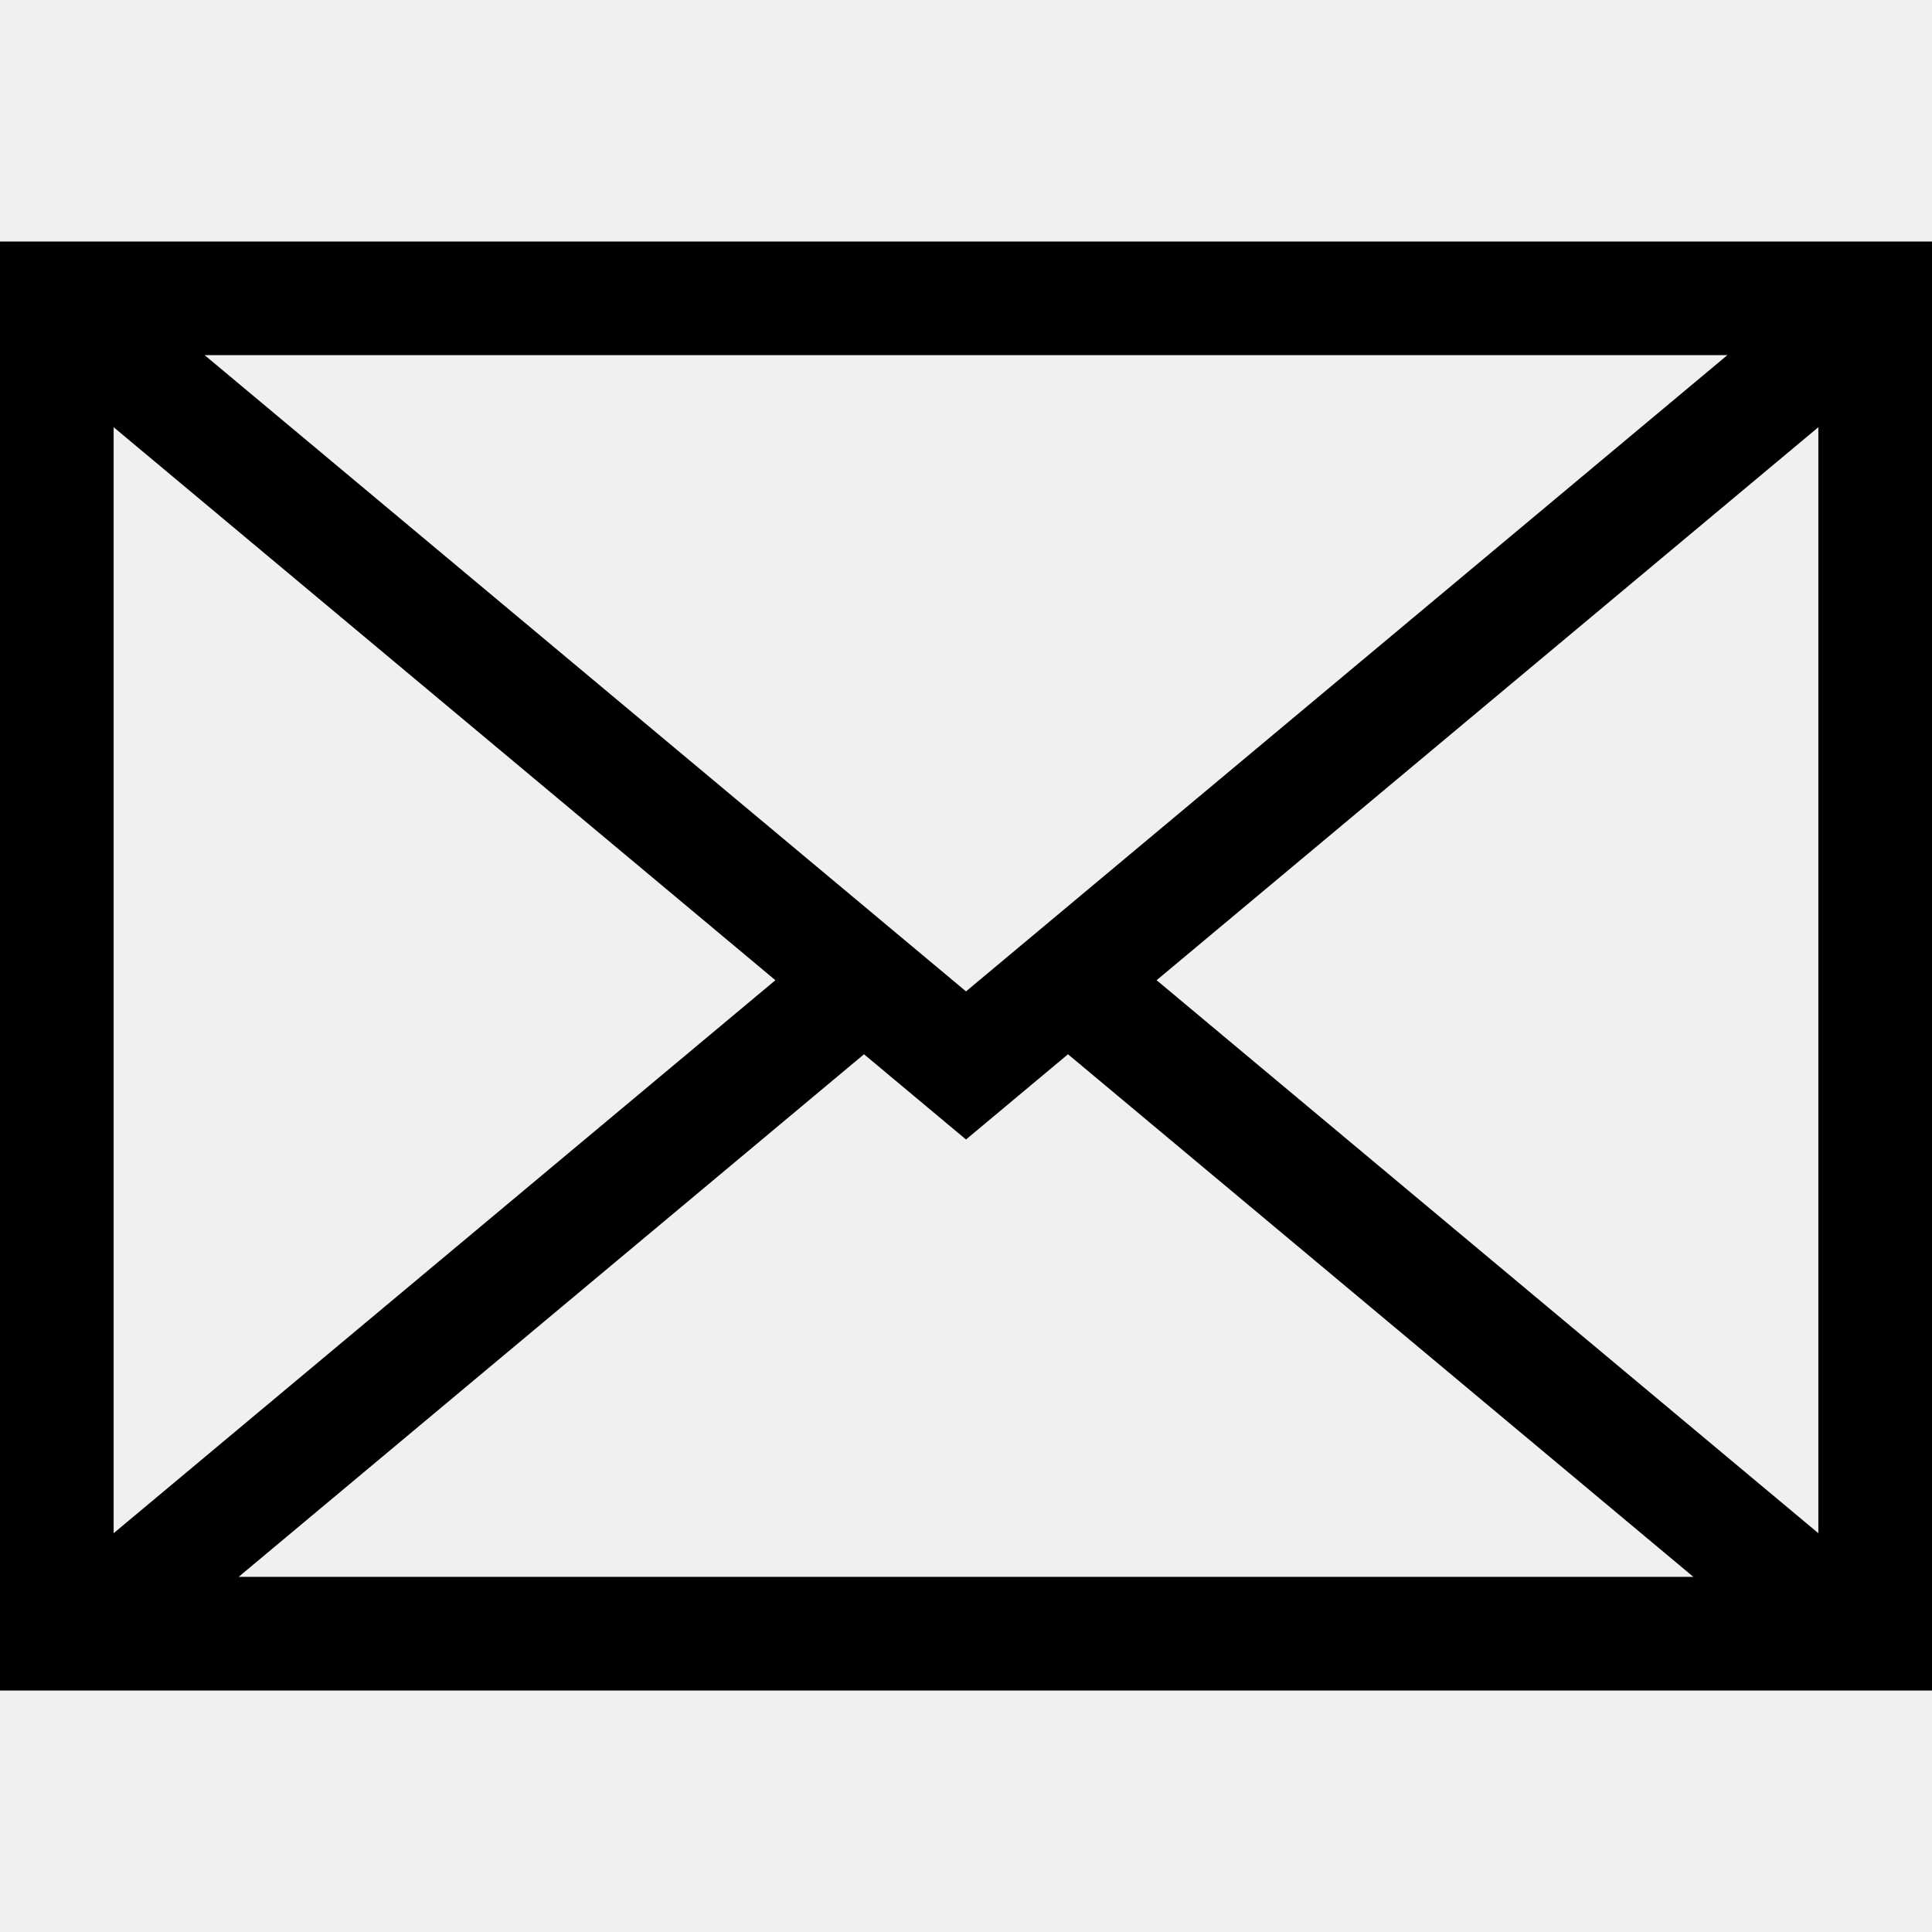
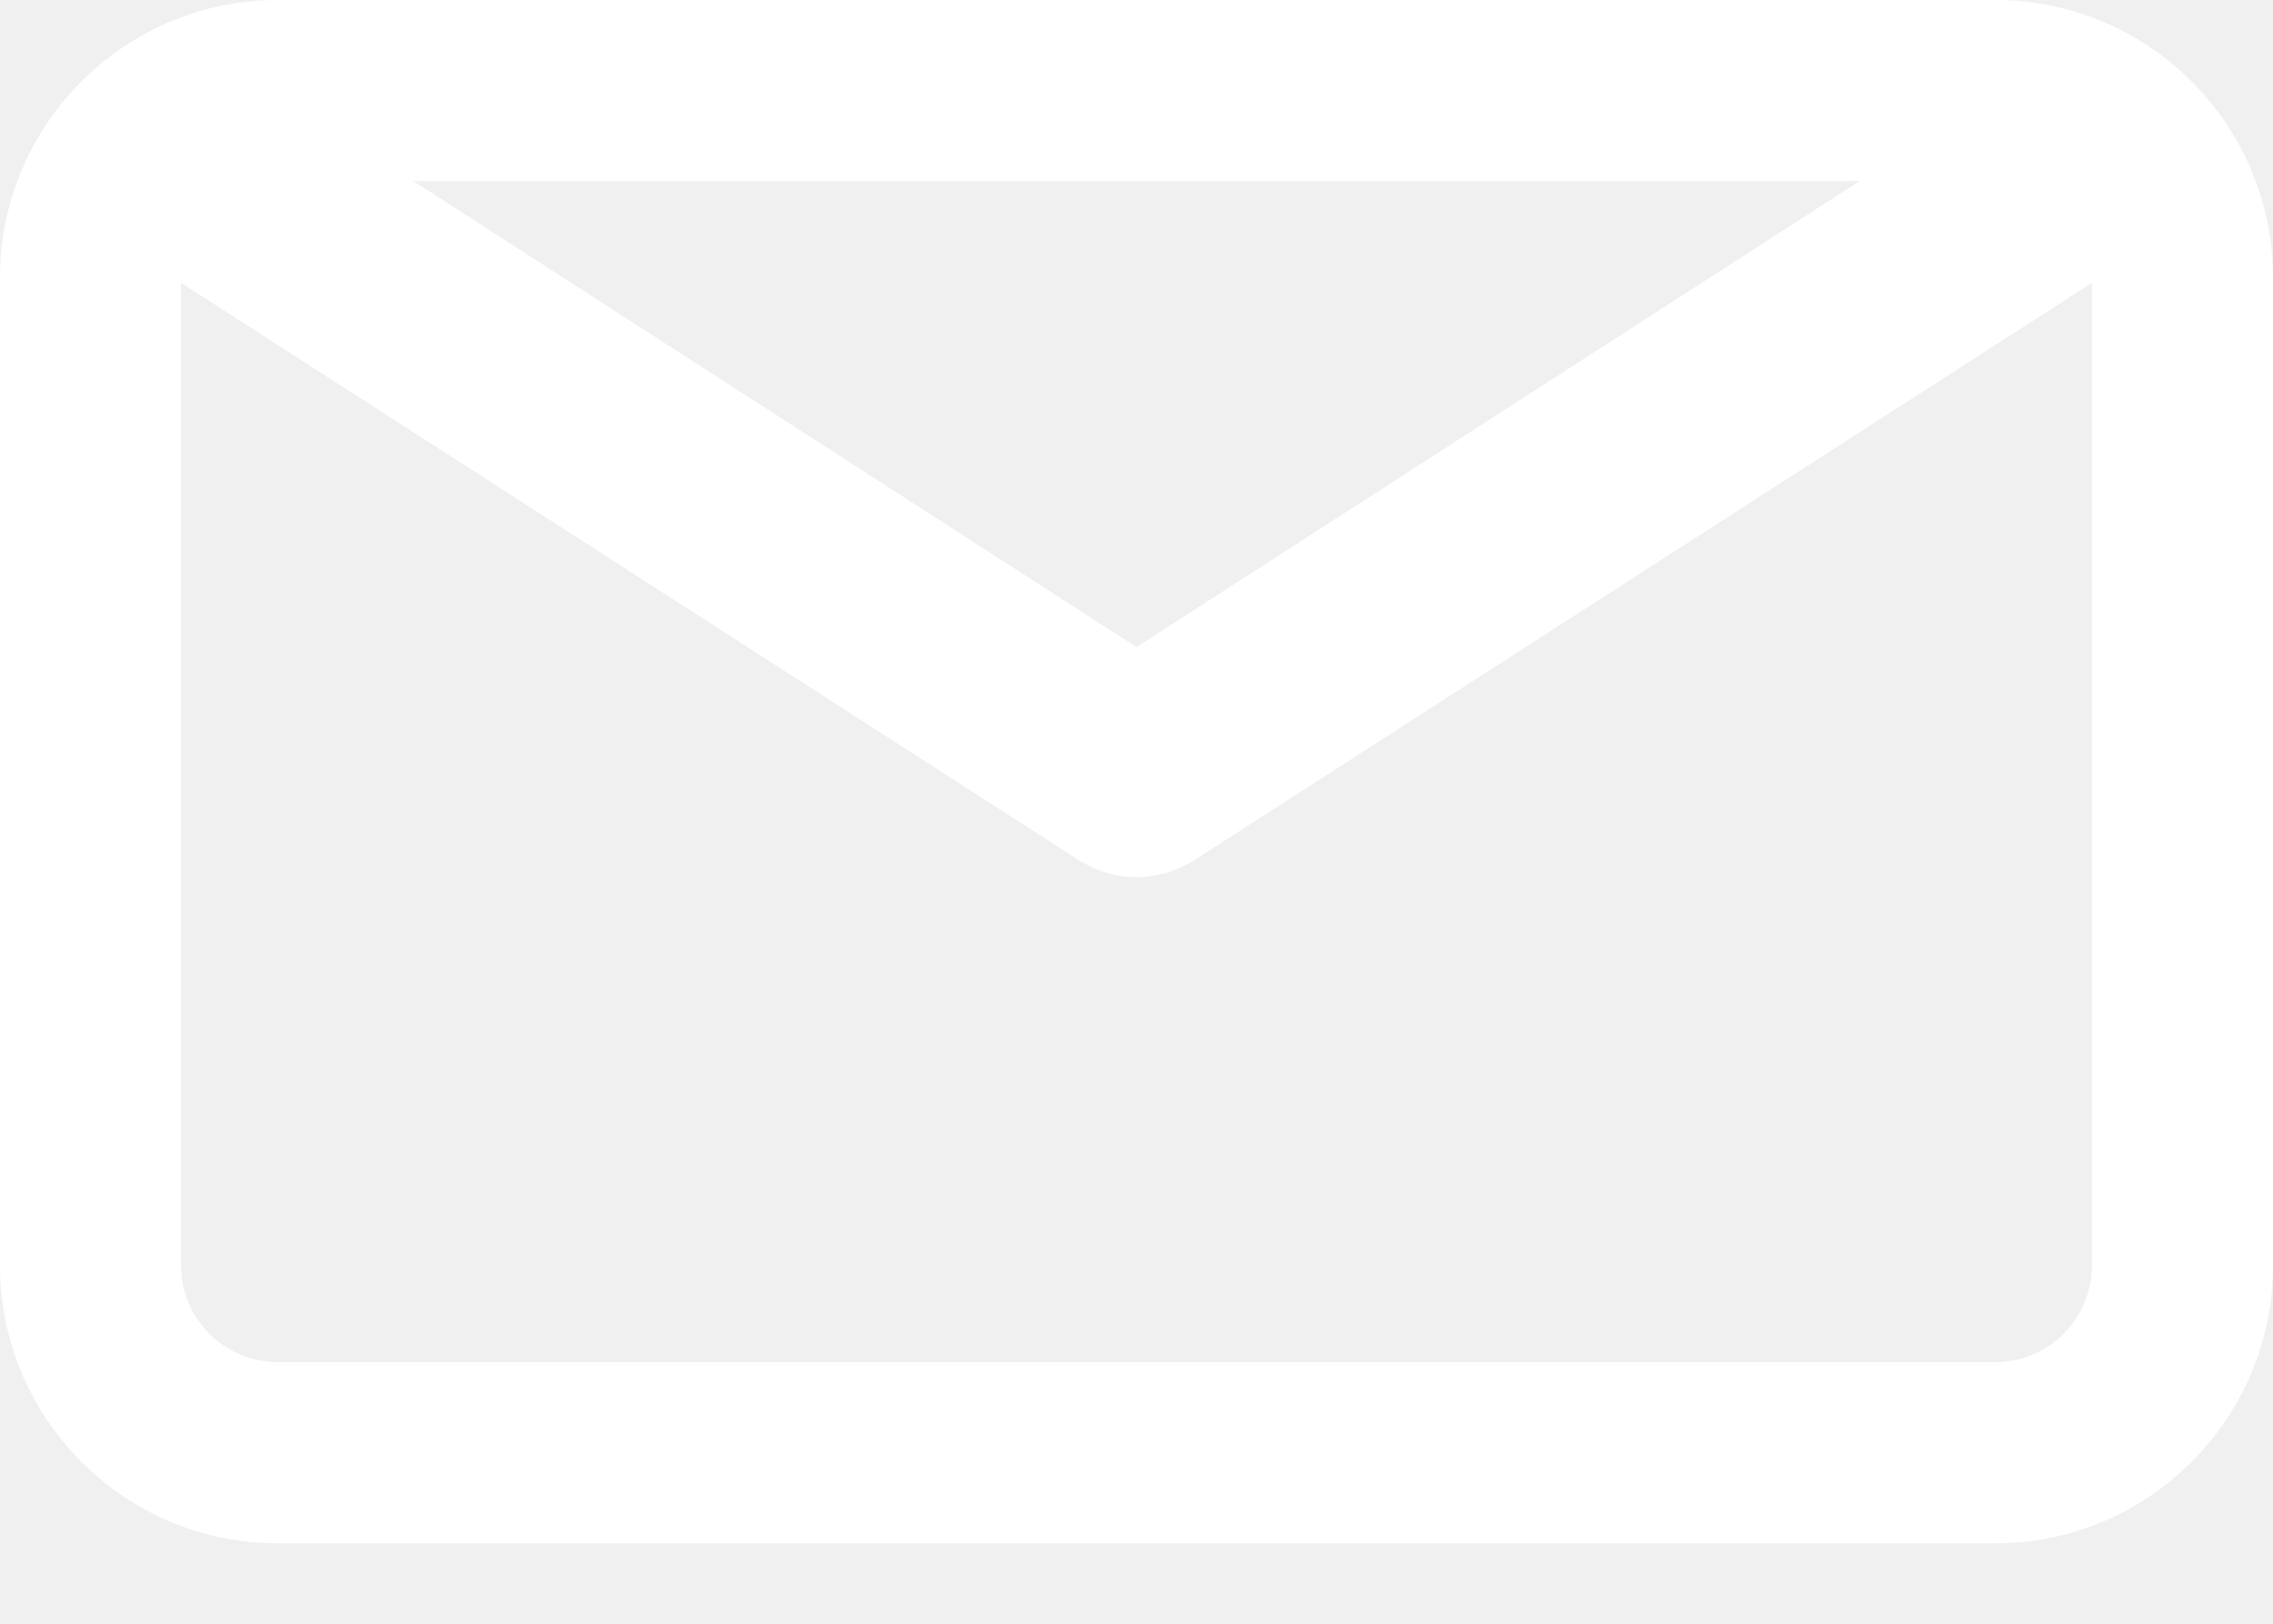
- <svg xmlns="http://www.w3.org/2000/svg" version="1.1" id="Layer_1" x="0px" y="0px" viewBox="0 0 340 340" style="enable-background:new 0 0 340 340;" xml:space="preserve">
-   <g id="XMLID_86_">
-     <g>
-       <path d="M0,42.5v255h340v-255H0z M303.986,62.5l-116.037,96.968l-17.949,15l-17.949-15L36.014,62.5H303.986z M20,75.181    L136.456,172.5L20,269.819V75.181z M41.997,277.5l110.054-91.968l17.949,15l17.949-15L298.002,277.5H41.997z M320,269.819    L203.544,172.5L320,75.181V269.819z" />
-     </g>
-   </g>
-   <g>
- </g>
-   <g>
- </g>
-   <g>
- </g>
-   <g>
- </g>
-   <g>
- </g>
-   <g>
- </g>
-   <g>
- </g>
-   <g>
- </g>
-   <g>
- </g>
-   <g>
- </g>
-   <g>
- </g>
-   <g>
- </g>
-   <g>
- </g>
-   <g>
- </g>
-   <g>
- </g>
+ <svg xmlns="http://www.w3.org/2000/svg" width="21" height="15" viewBox="0 0 21 15" fill="none">
+   <path d="M18.435 0H2.565C1.151 0 0 1.151 0 2.565V11.691C0 13.106 1.151 14.257 2.565 14.257H18.435C19.849 14.257 21 13.106 21 11.691V2.565C21 1.151 19.849 0 18.435 0ZM17.181 1.673L10.5 5.978L3.819 1.673H17.181ZM18.435 12.583H2.565C2.073 12.583 1.673 12.183 1.673 11.692V2.613L9.984 7.957C9.995 7.964 10.007 7.968 10.018 7.975C10.03 7.981 10.043 7.988 10.055 7.994C10.119 8.027 10.186 8.054 10.253 8.072C10.26 8.074 10.267 8.074 10.274 8.076C10.349 8.094 10.424 8.104 10.499 8.104C10.5 8.104 10.5 8.104 10.5 8.104C10.501 8.104 10.501 8.104 10.501 8.104C10.576 8.104 10.652 8.094 10.726 8.076C10.733 8.074 10.74 8.074 10.747 8.072C10.815 8.054 10.881 8.027 10.946 7.994C10.958 7.988 10.97 7.981 10.982 7.975C10.994 7.968 11.006 7.964 11.017 7.957L19.327 2.613V11.691C19.327 12.183 18.927 12.583 18.435 12.583Z" fill="white" />
</svg>
